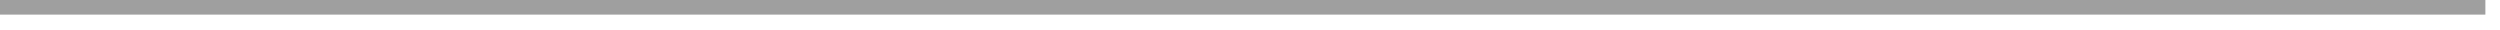
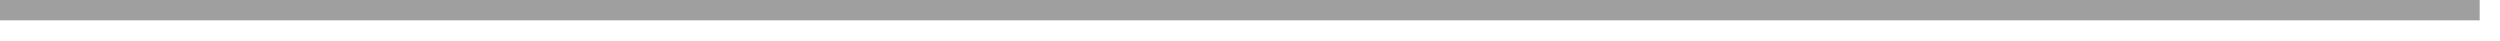
- <svg xmlns="http://www.w3.org/2000/svg" version="1.1" width="171px" height="2px">
-   <g transform="matrix(1 0 0 1 11 -83 )">
-     <path d="M -11 83.5  L 159 83.5  " stroke-width="1" stroke="#9f9f9f" fill="none" />
+ <svg xmlns="http://www.w3.org/2000/svg" version="1.1" width="123px" height="2px">
+   <g transform="matrix(1 0 0 1 -13 -61 )">
+     <path d="M 13 61.5  L 135 61.5  " stroke-width="1" stroke="#9f9f9f" fill="none" />
  </g>
</svg>
